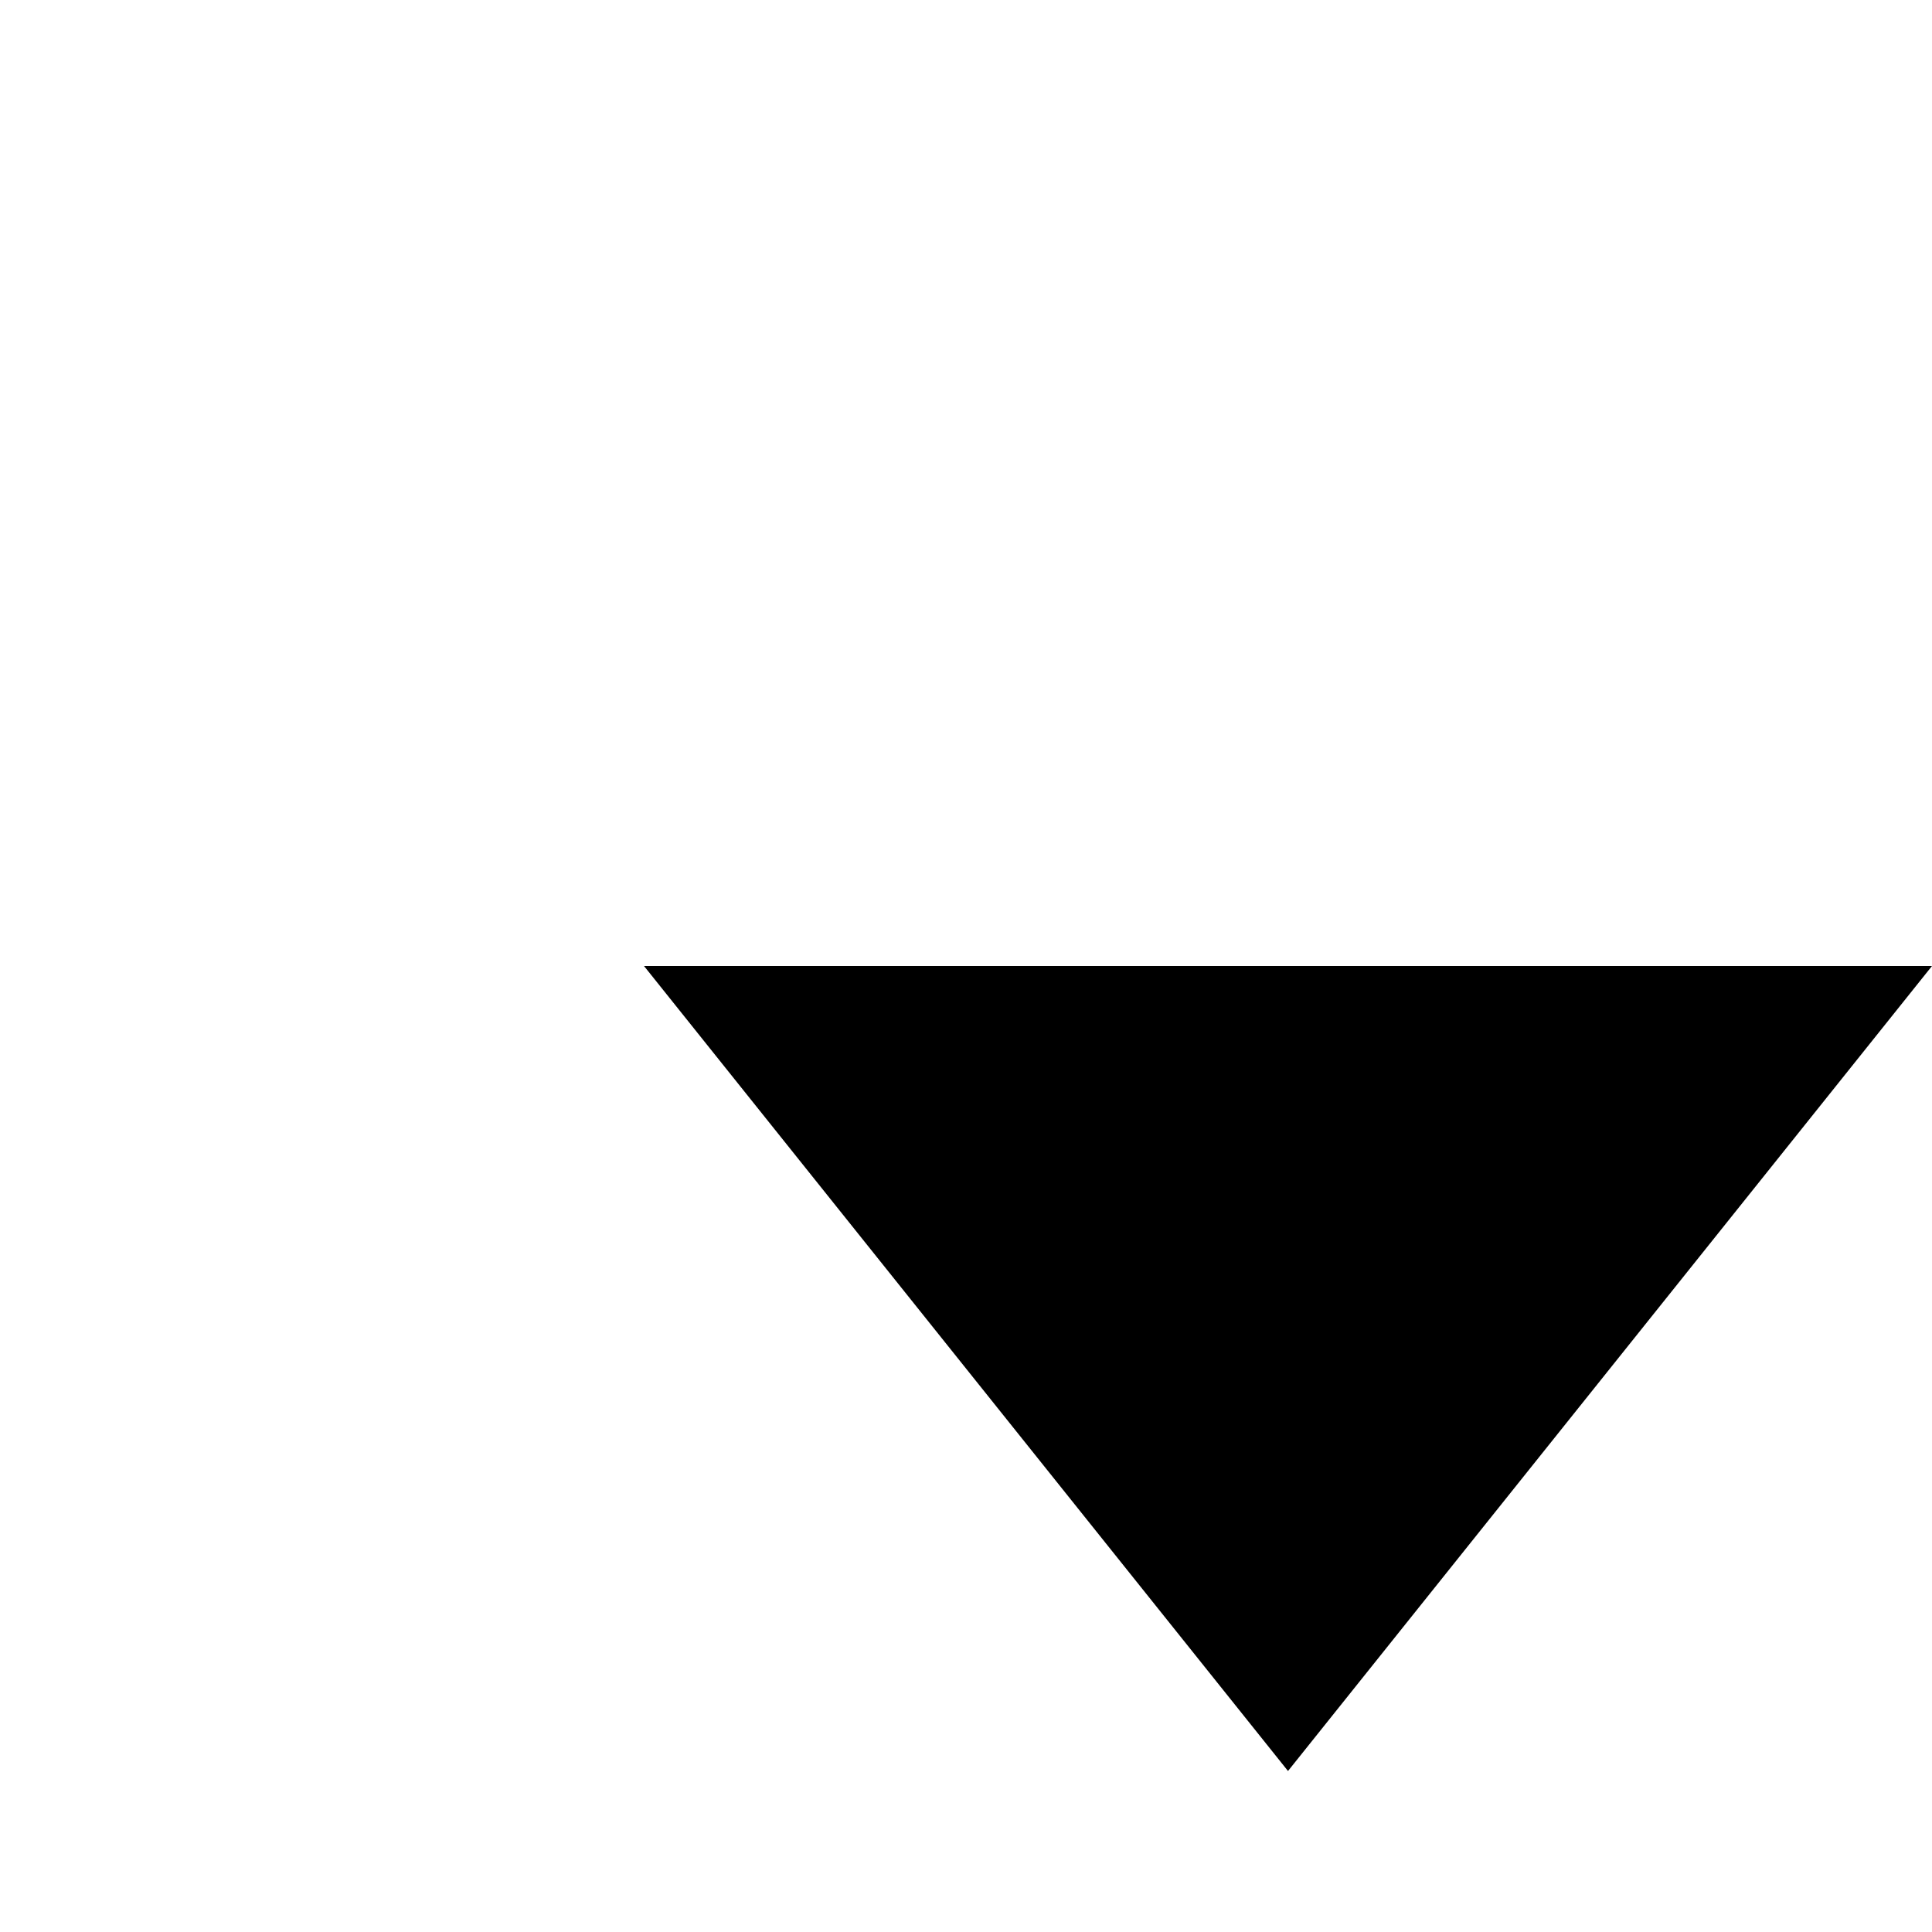
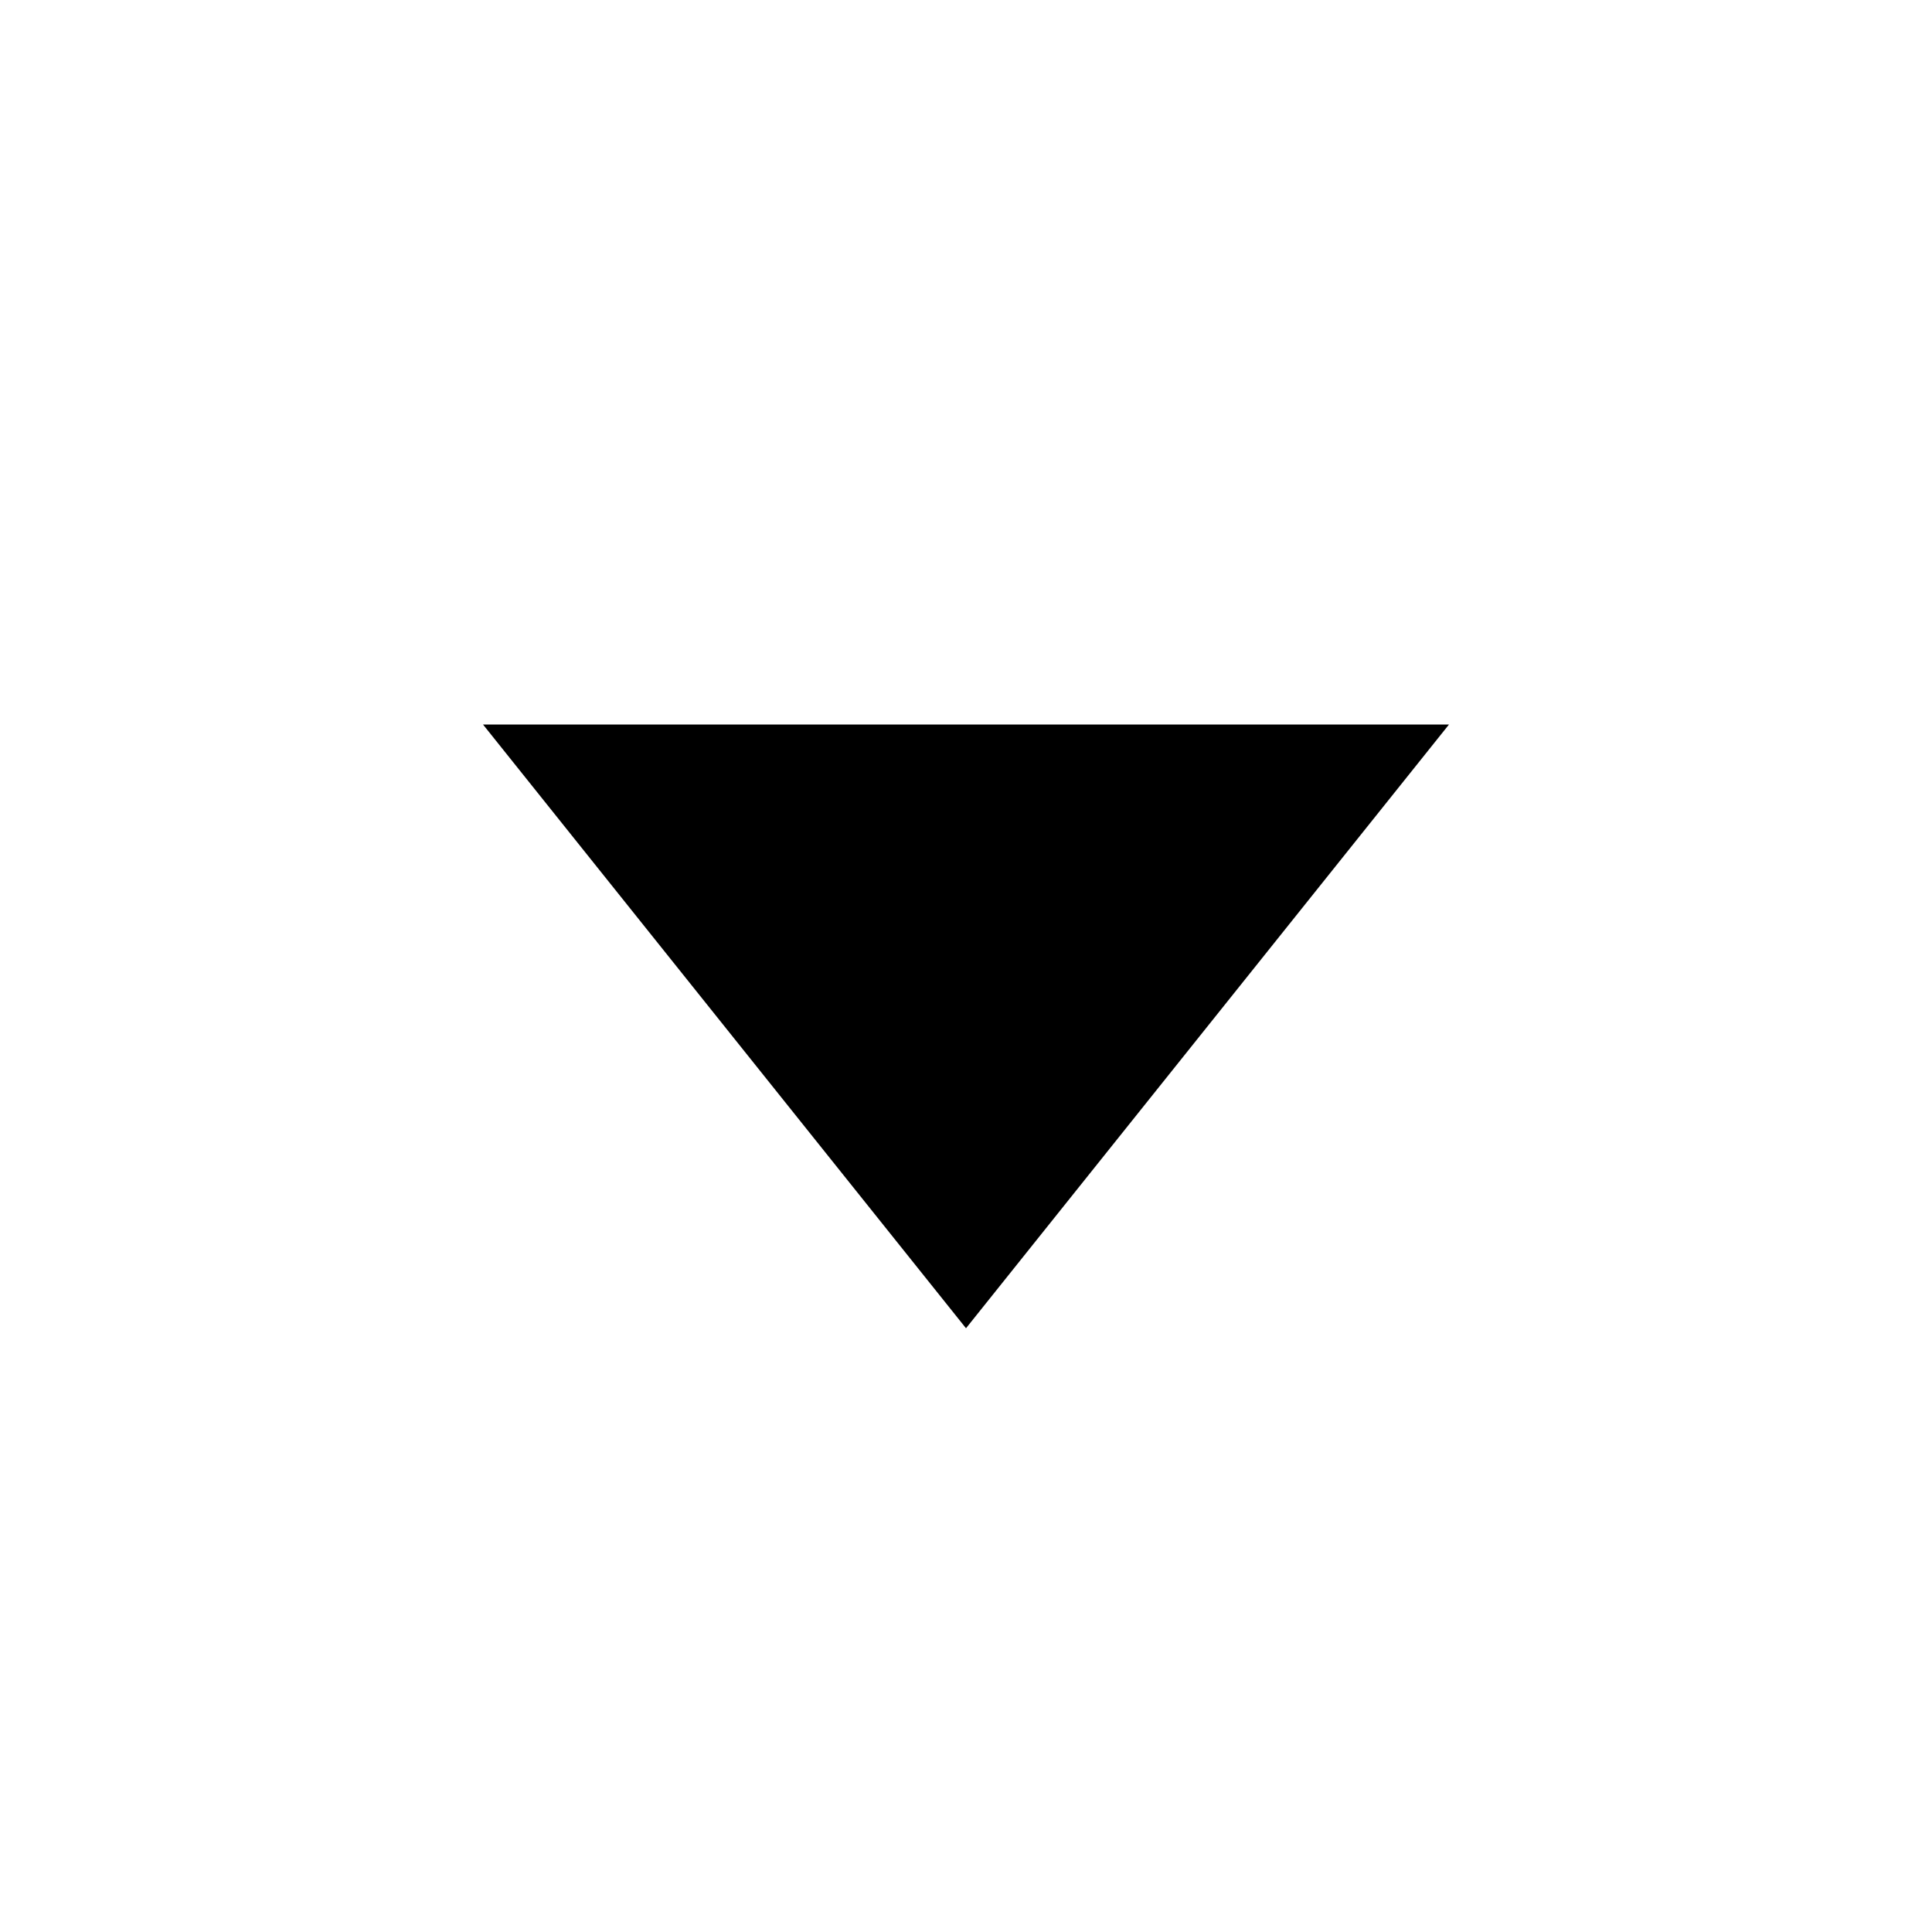
- <svg xmlns="http://www.w3.org/2000/svg" version="1.1" id="icon" x="0px" y="0px" width="16px" height="16px" viewBox="0 0 24 24" style="enable-background:new 0 0 24 24;" xml:space="preserve">
+ <svg xmlns="http://www.w3.org/2000/svg" version="1.1" id="icon" x="0px" y="0px" width="100%" height="100%" viewBox="0 0 32 32" style="enable-background:new 0 0 24 24;" xml:space="preserve">
  <style type="text/css">
	.st0{fill:none;}
</style>
  <polygon points="24,12 16,22 8,12 " />
  <rect id="_Transparent_Rectangle_" class="st0" width="32" height="32" />
</svg>
